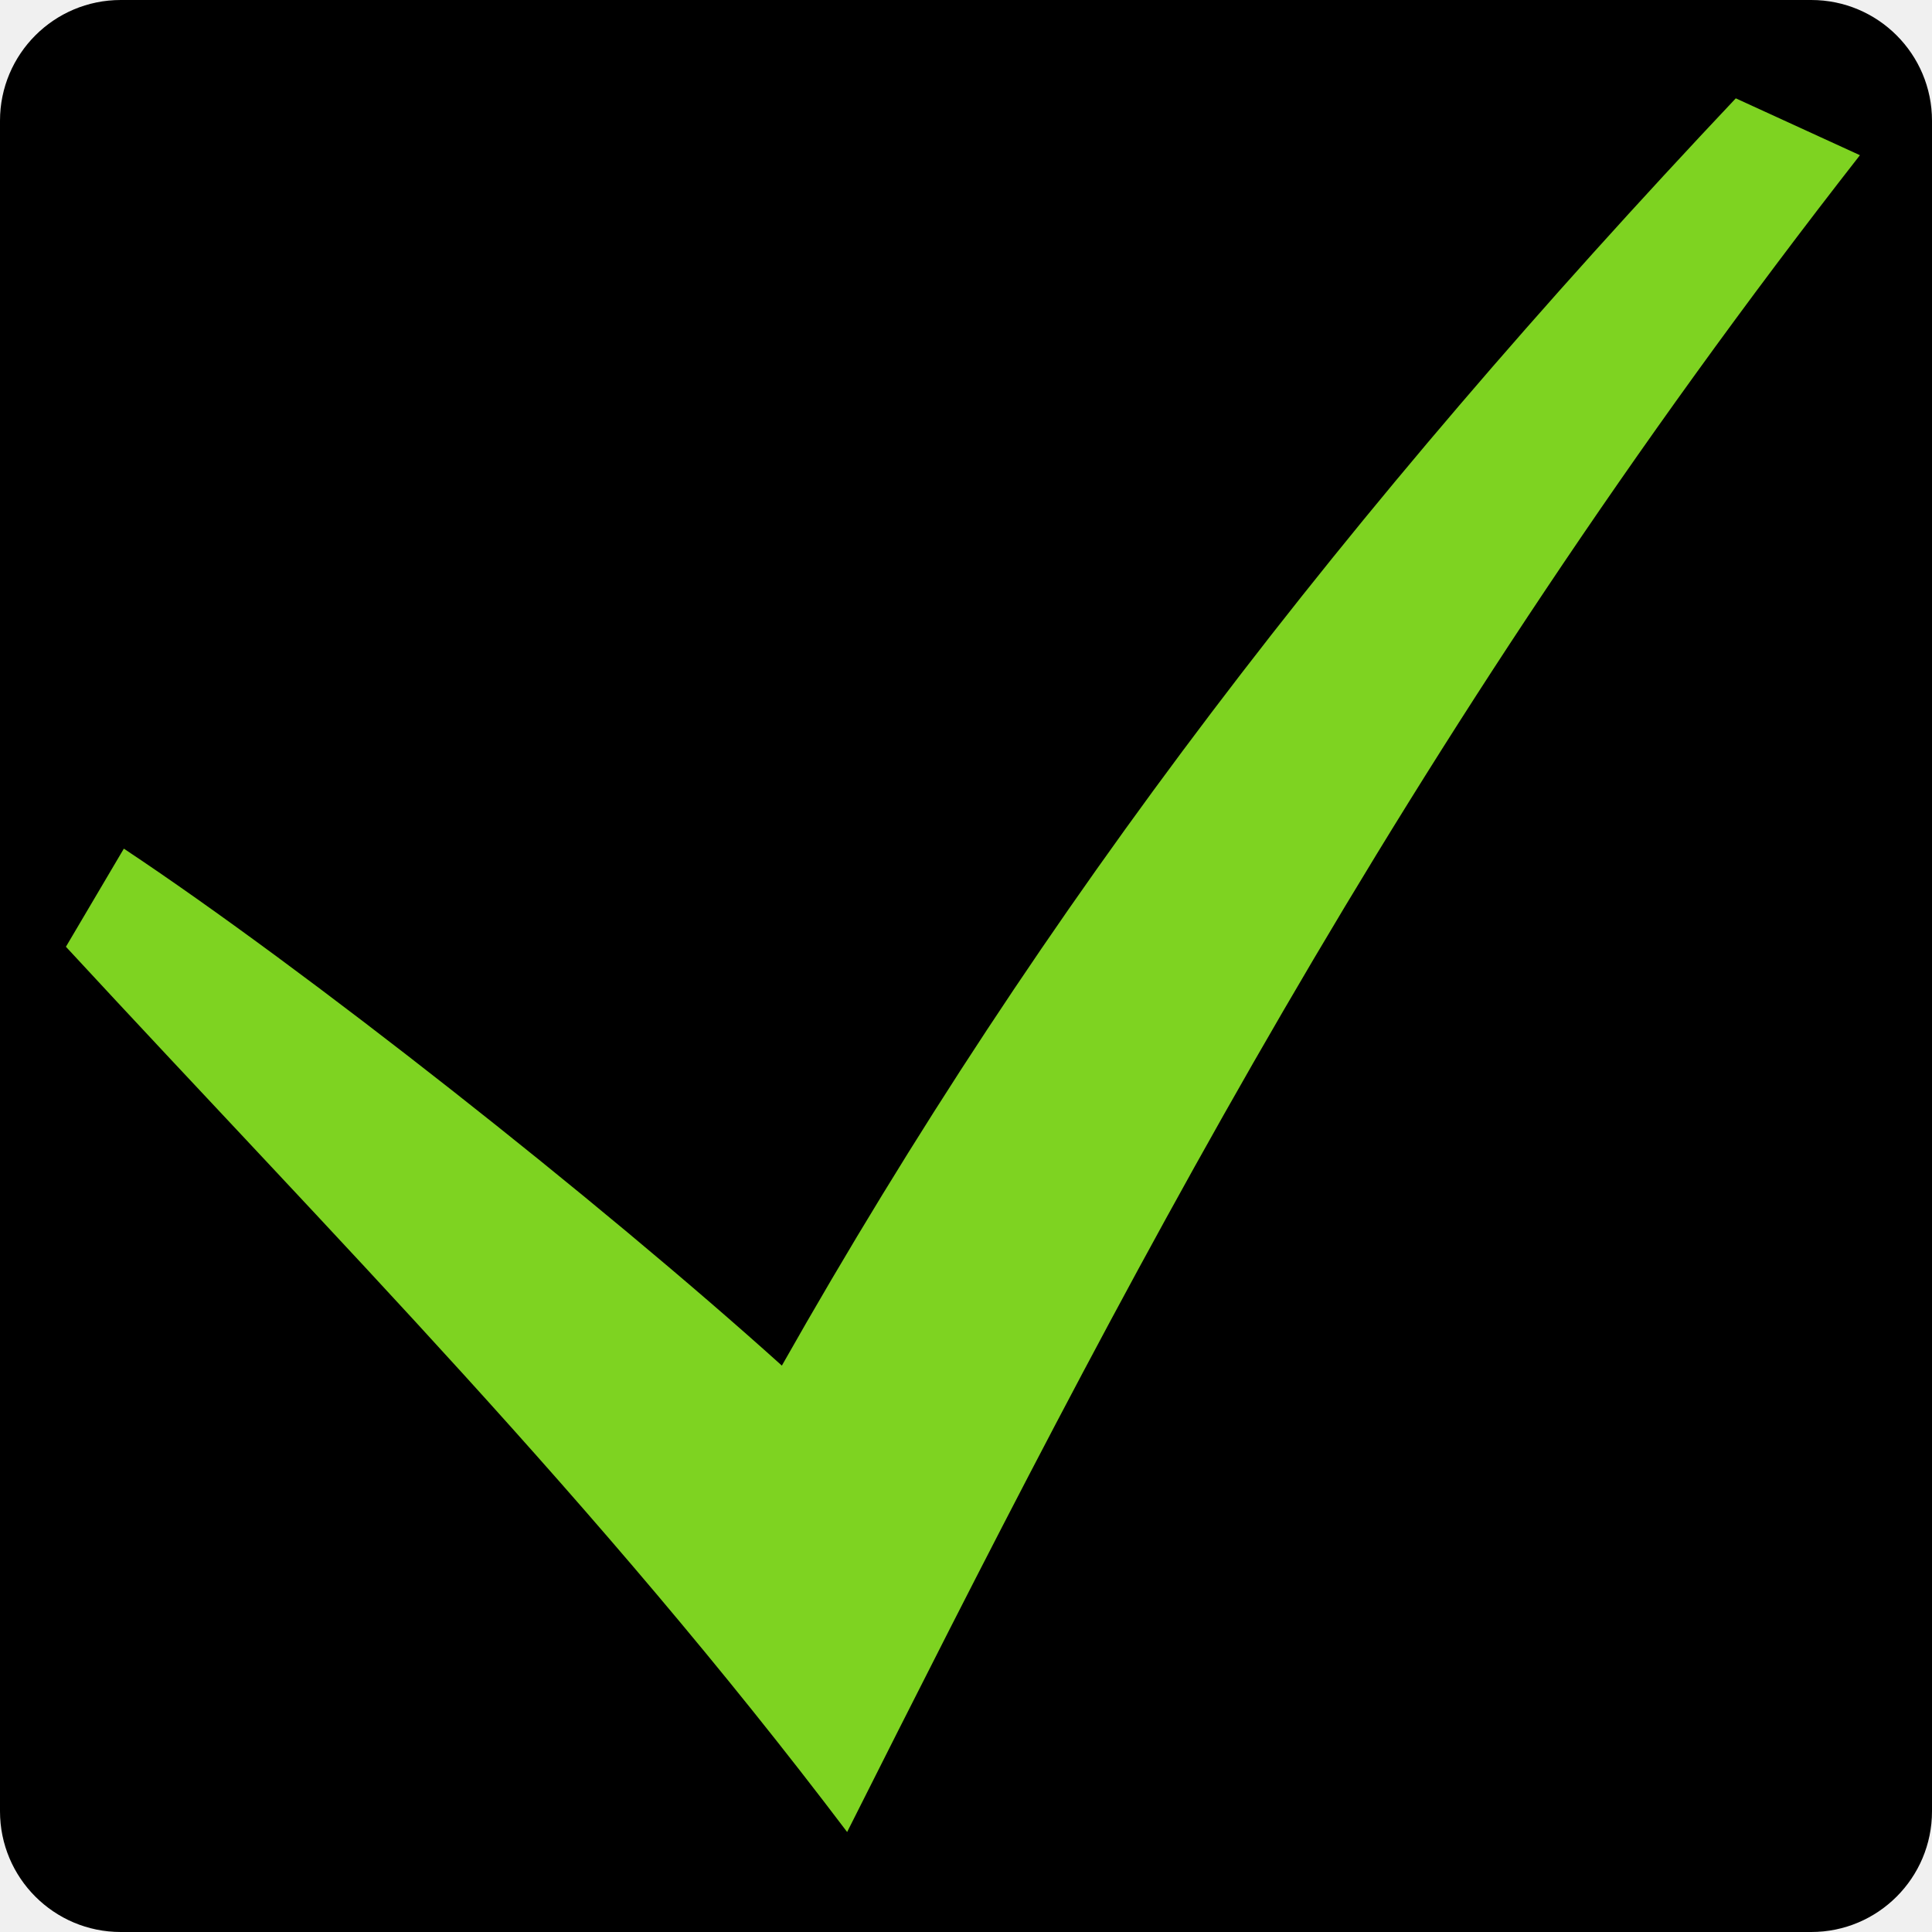
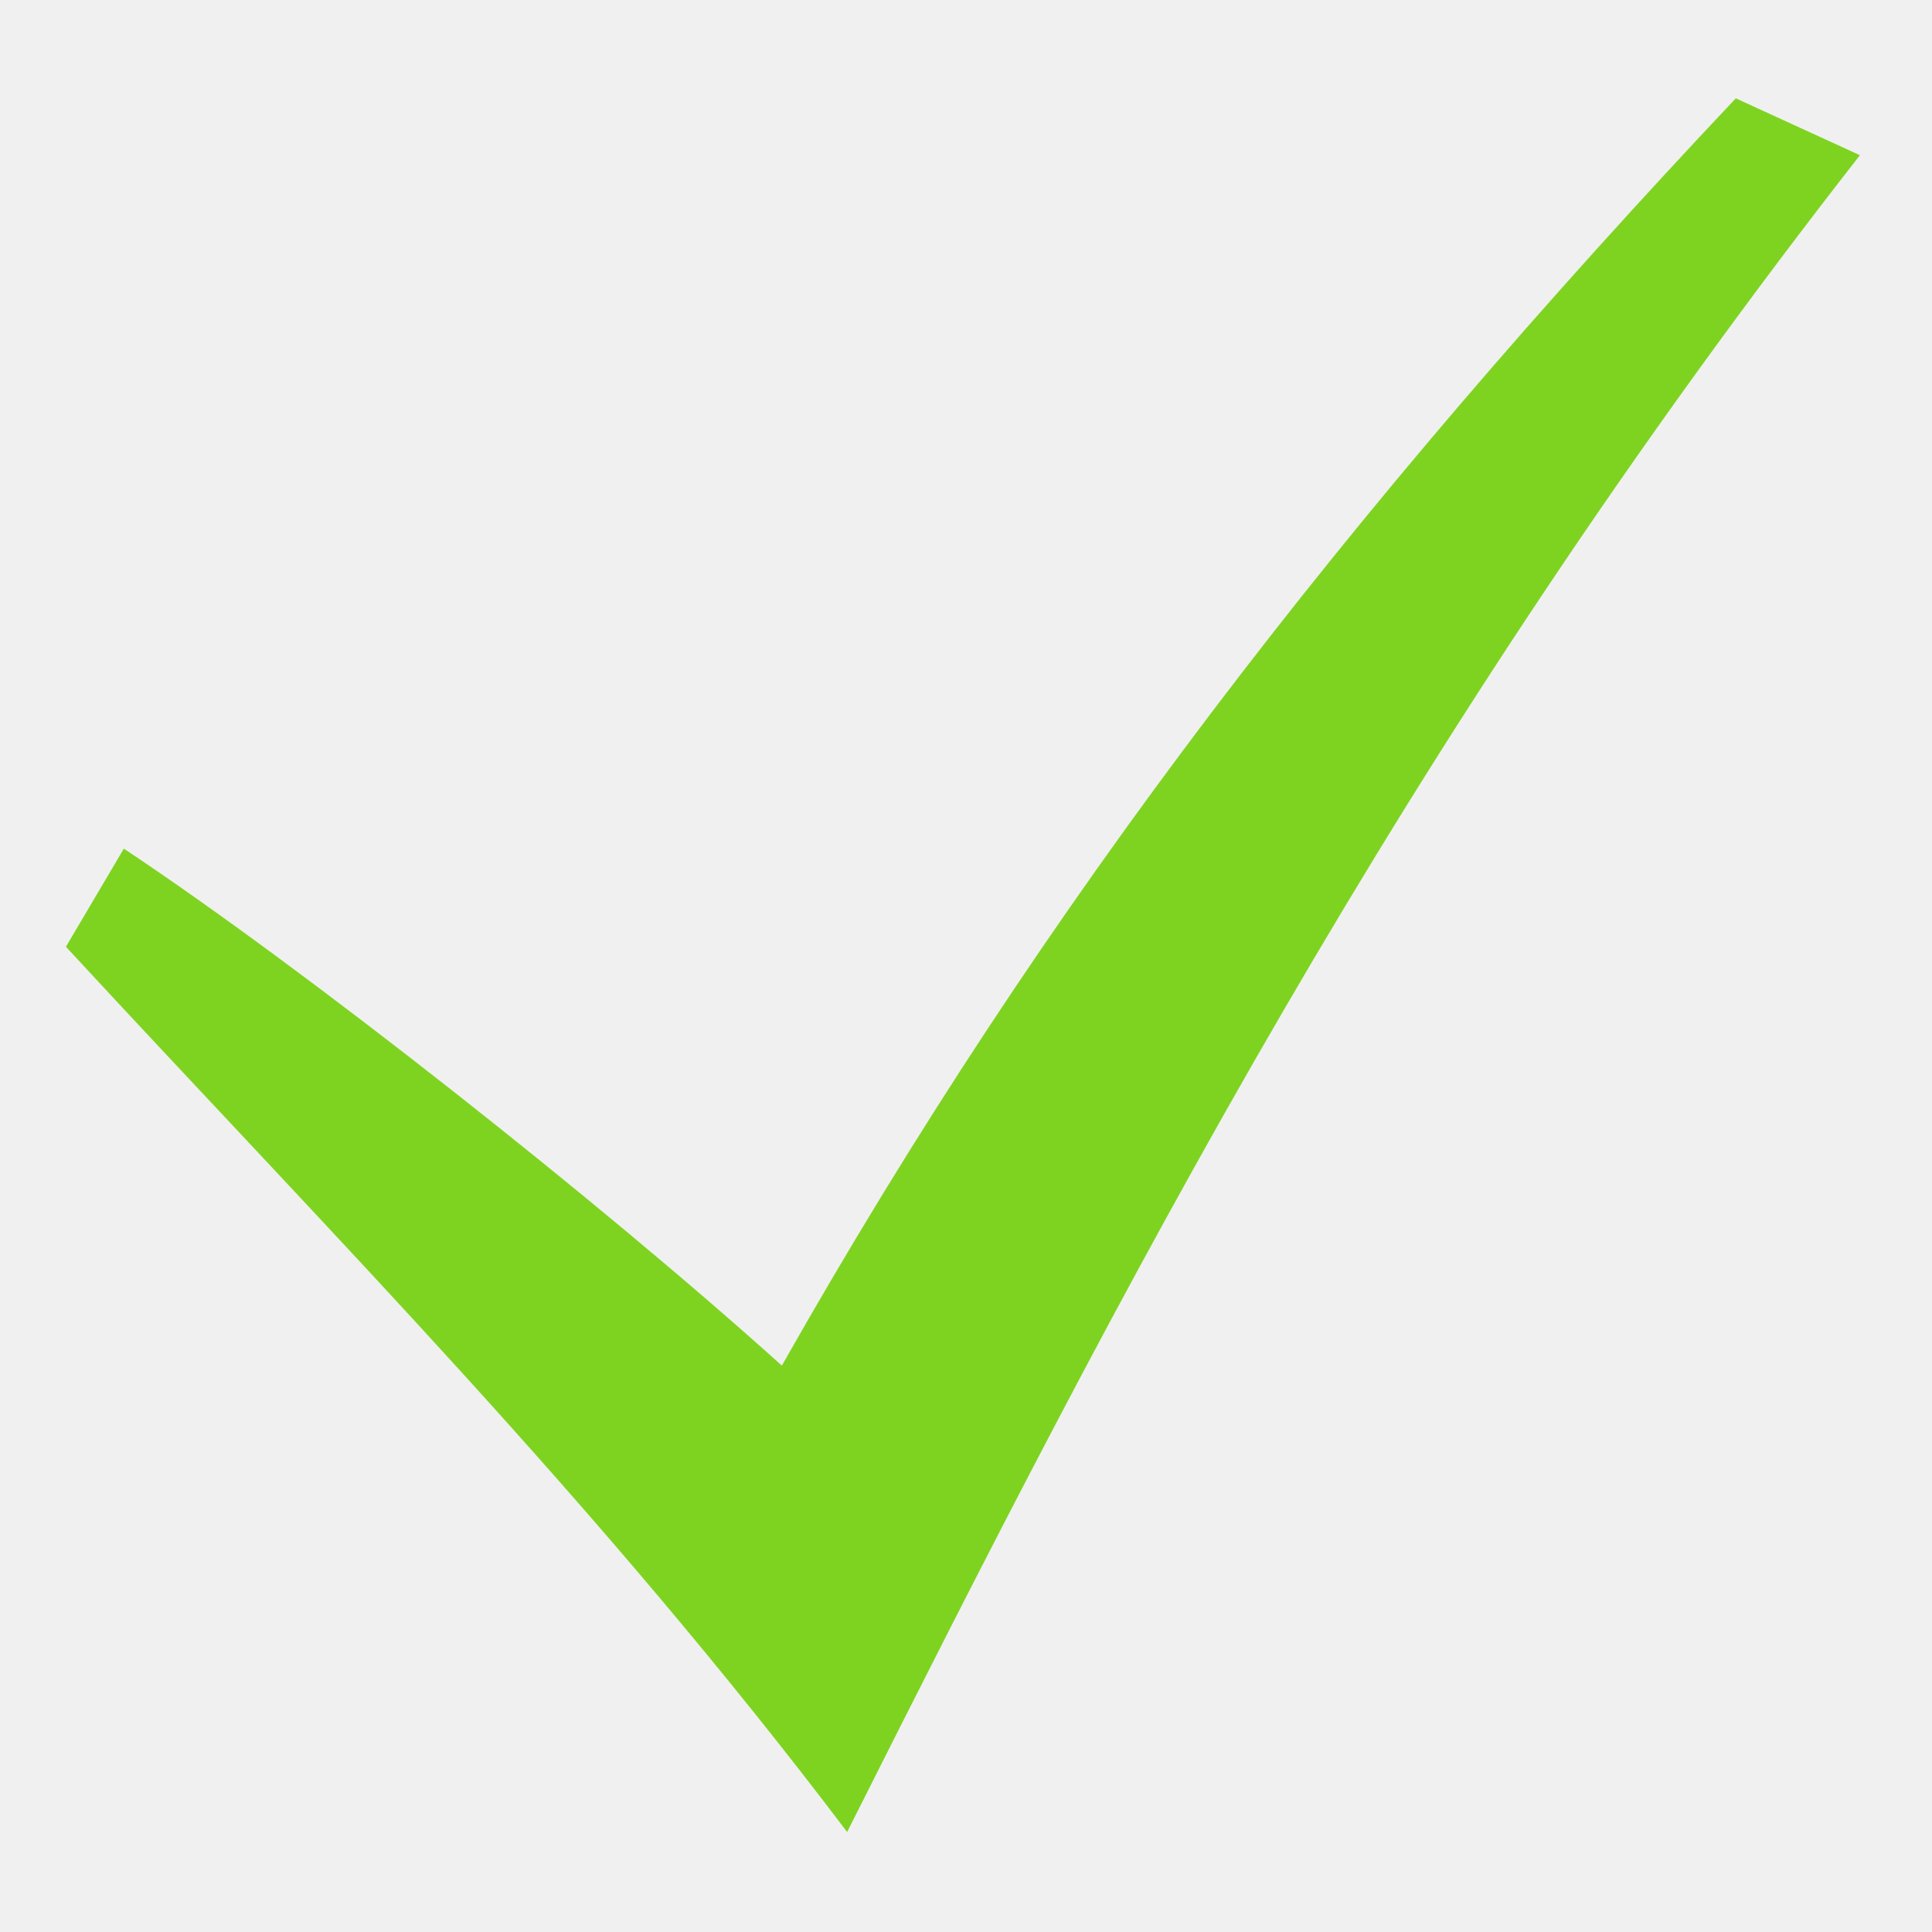
<svg xmlns="http://www.w3.org/2000/svg" style="height: 20px; width: 20px;" viewBox="0 0 512 512">
-   <rect fill="#000" fill-opacity="1" height="512" width="512" rx="32" ry="32" />
+   <rect fill="#ffffff" fill-opacity="0" height="512" width="512" rx="32" ry="32" />
  <g class="" style="" transform="translate(0,0)">
    <path d="M17.47 250.9C88.82 328.1 158 397.6 224.5 485.5c72.3-143.8 146.3-288.1 268.4-444.37L460 26.06C356.9 135.4 276.8 238.9 207.2 361.9c-48.4-43.6-126.62-105.3-174.38-137z" fill="#7ed321" fill-opacity="1" />
  </g>
</svg>
